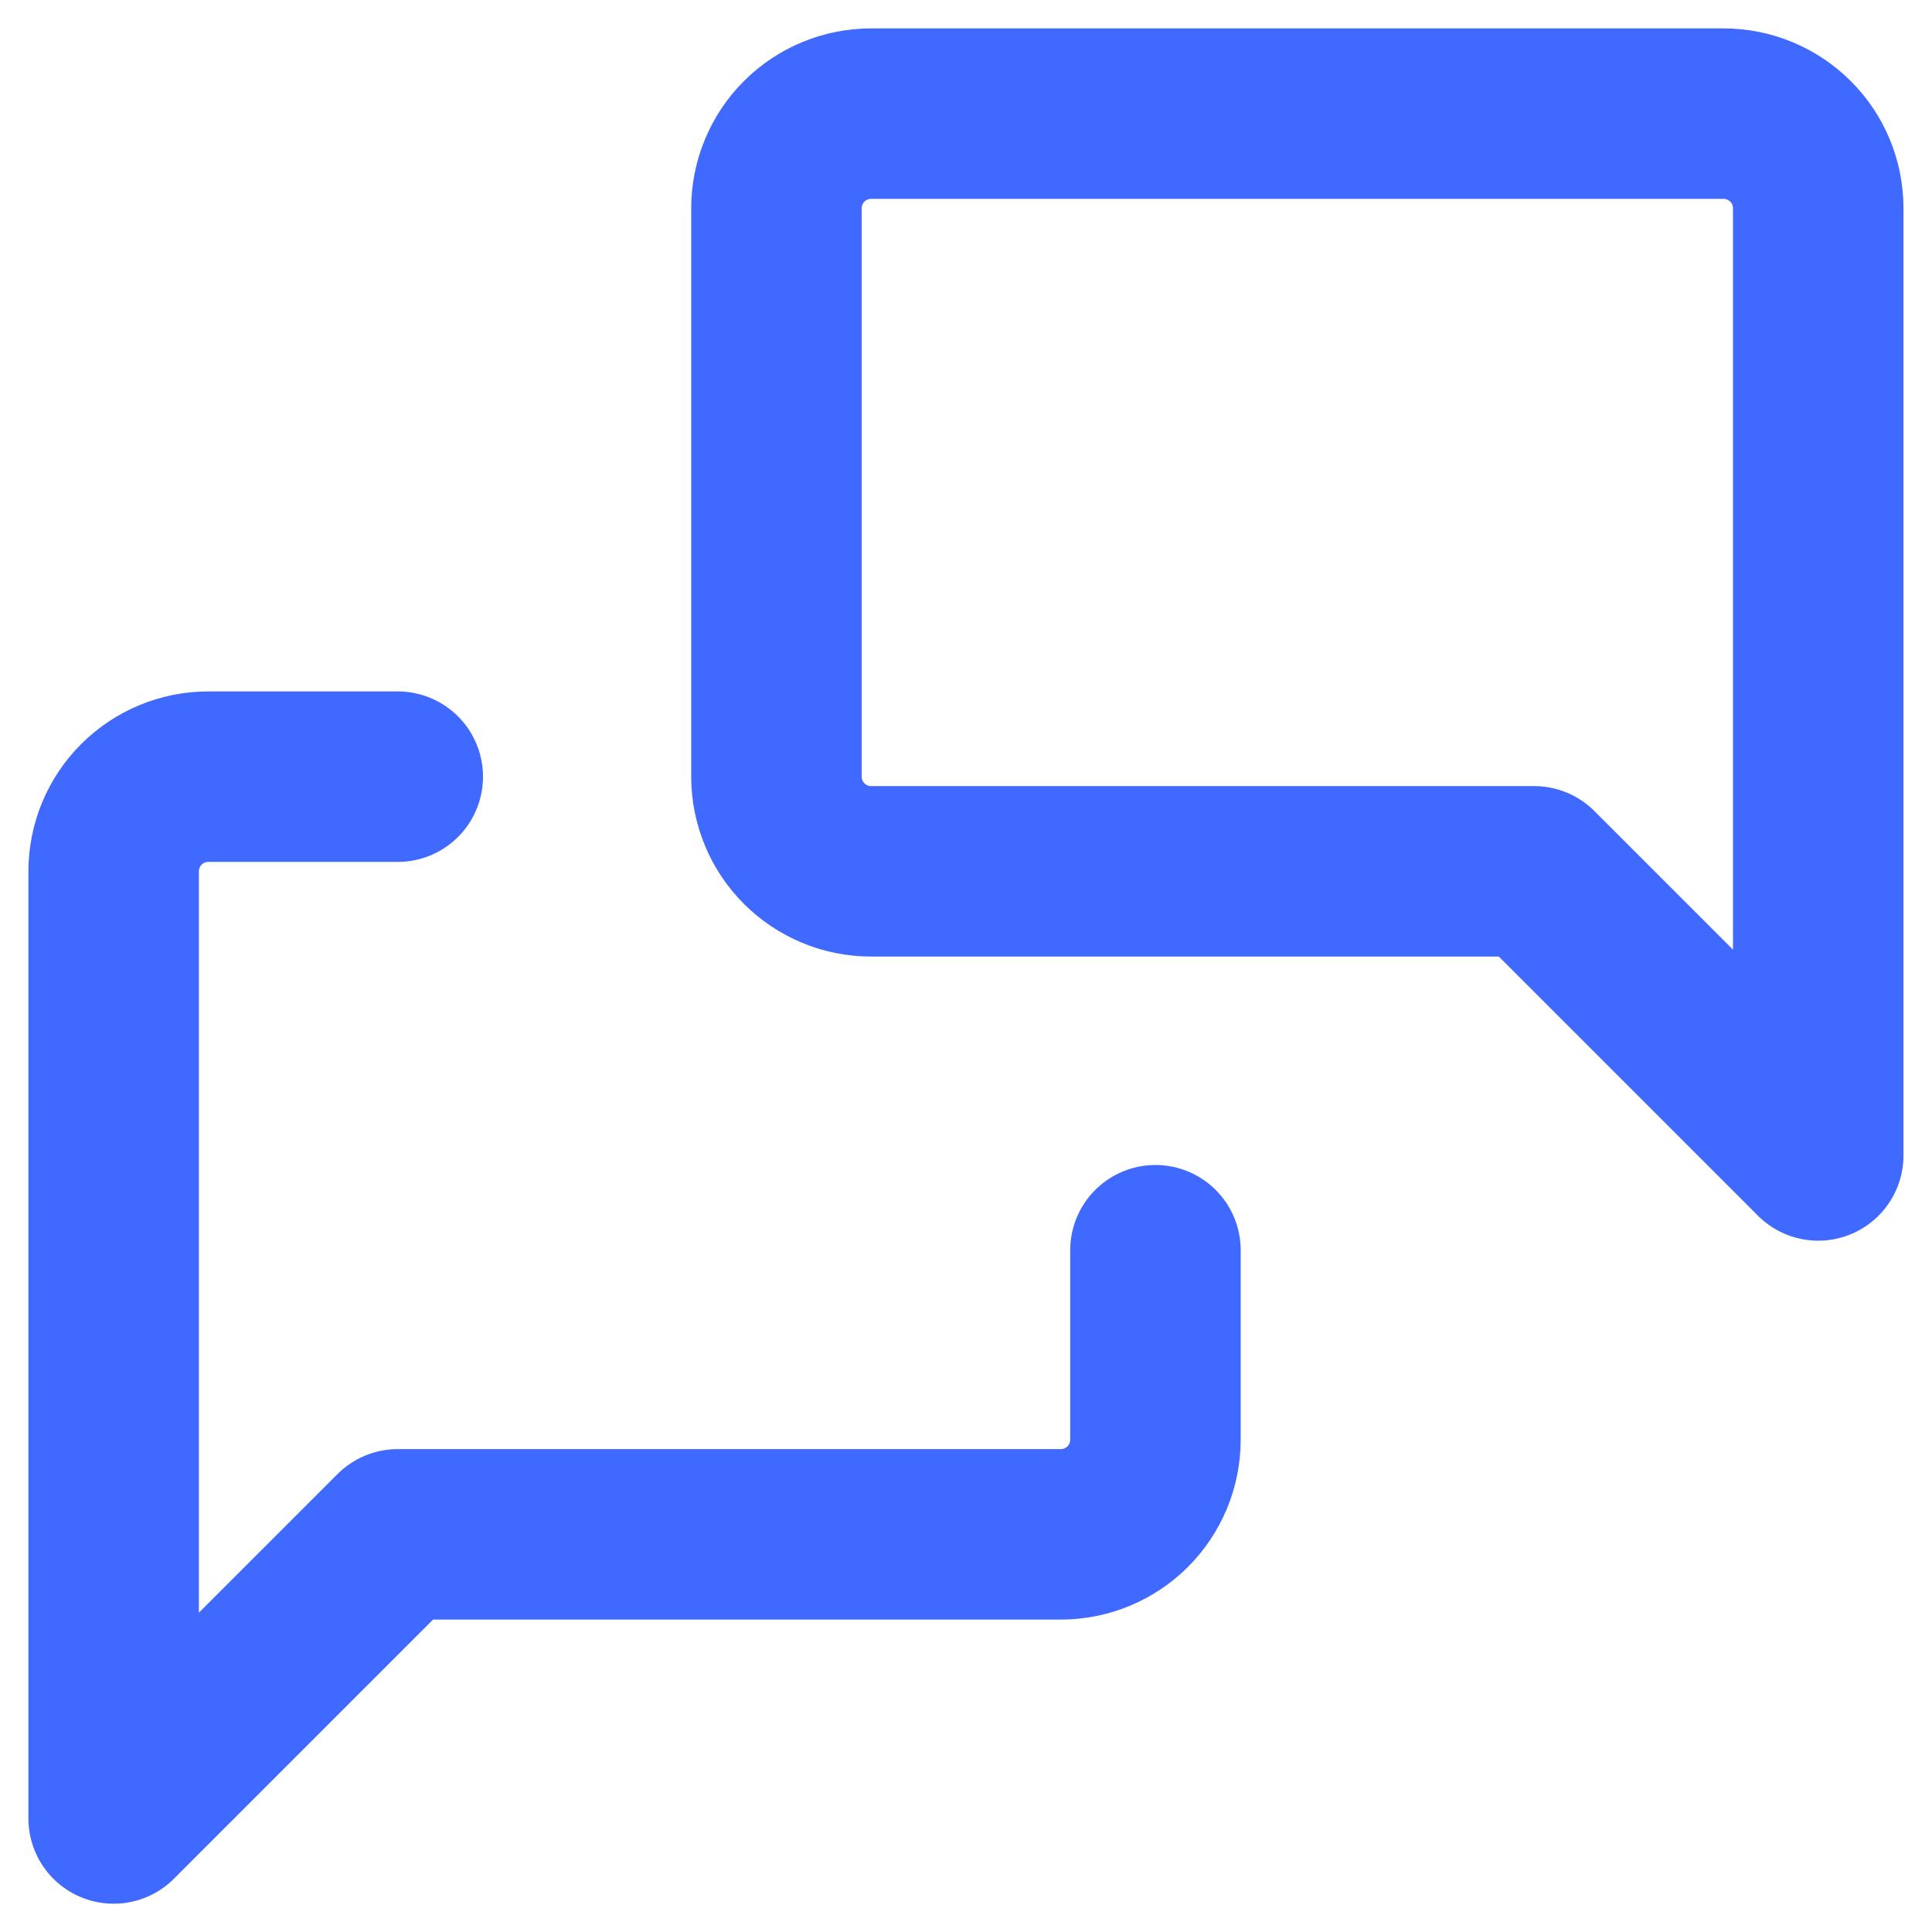
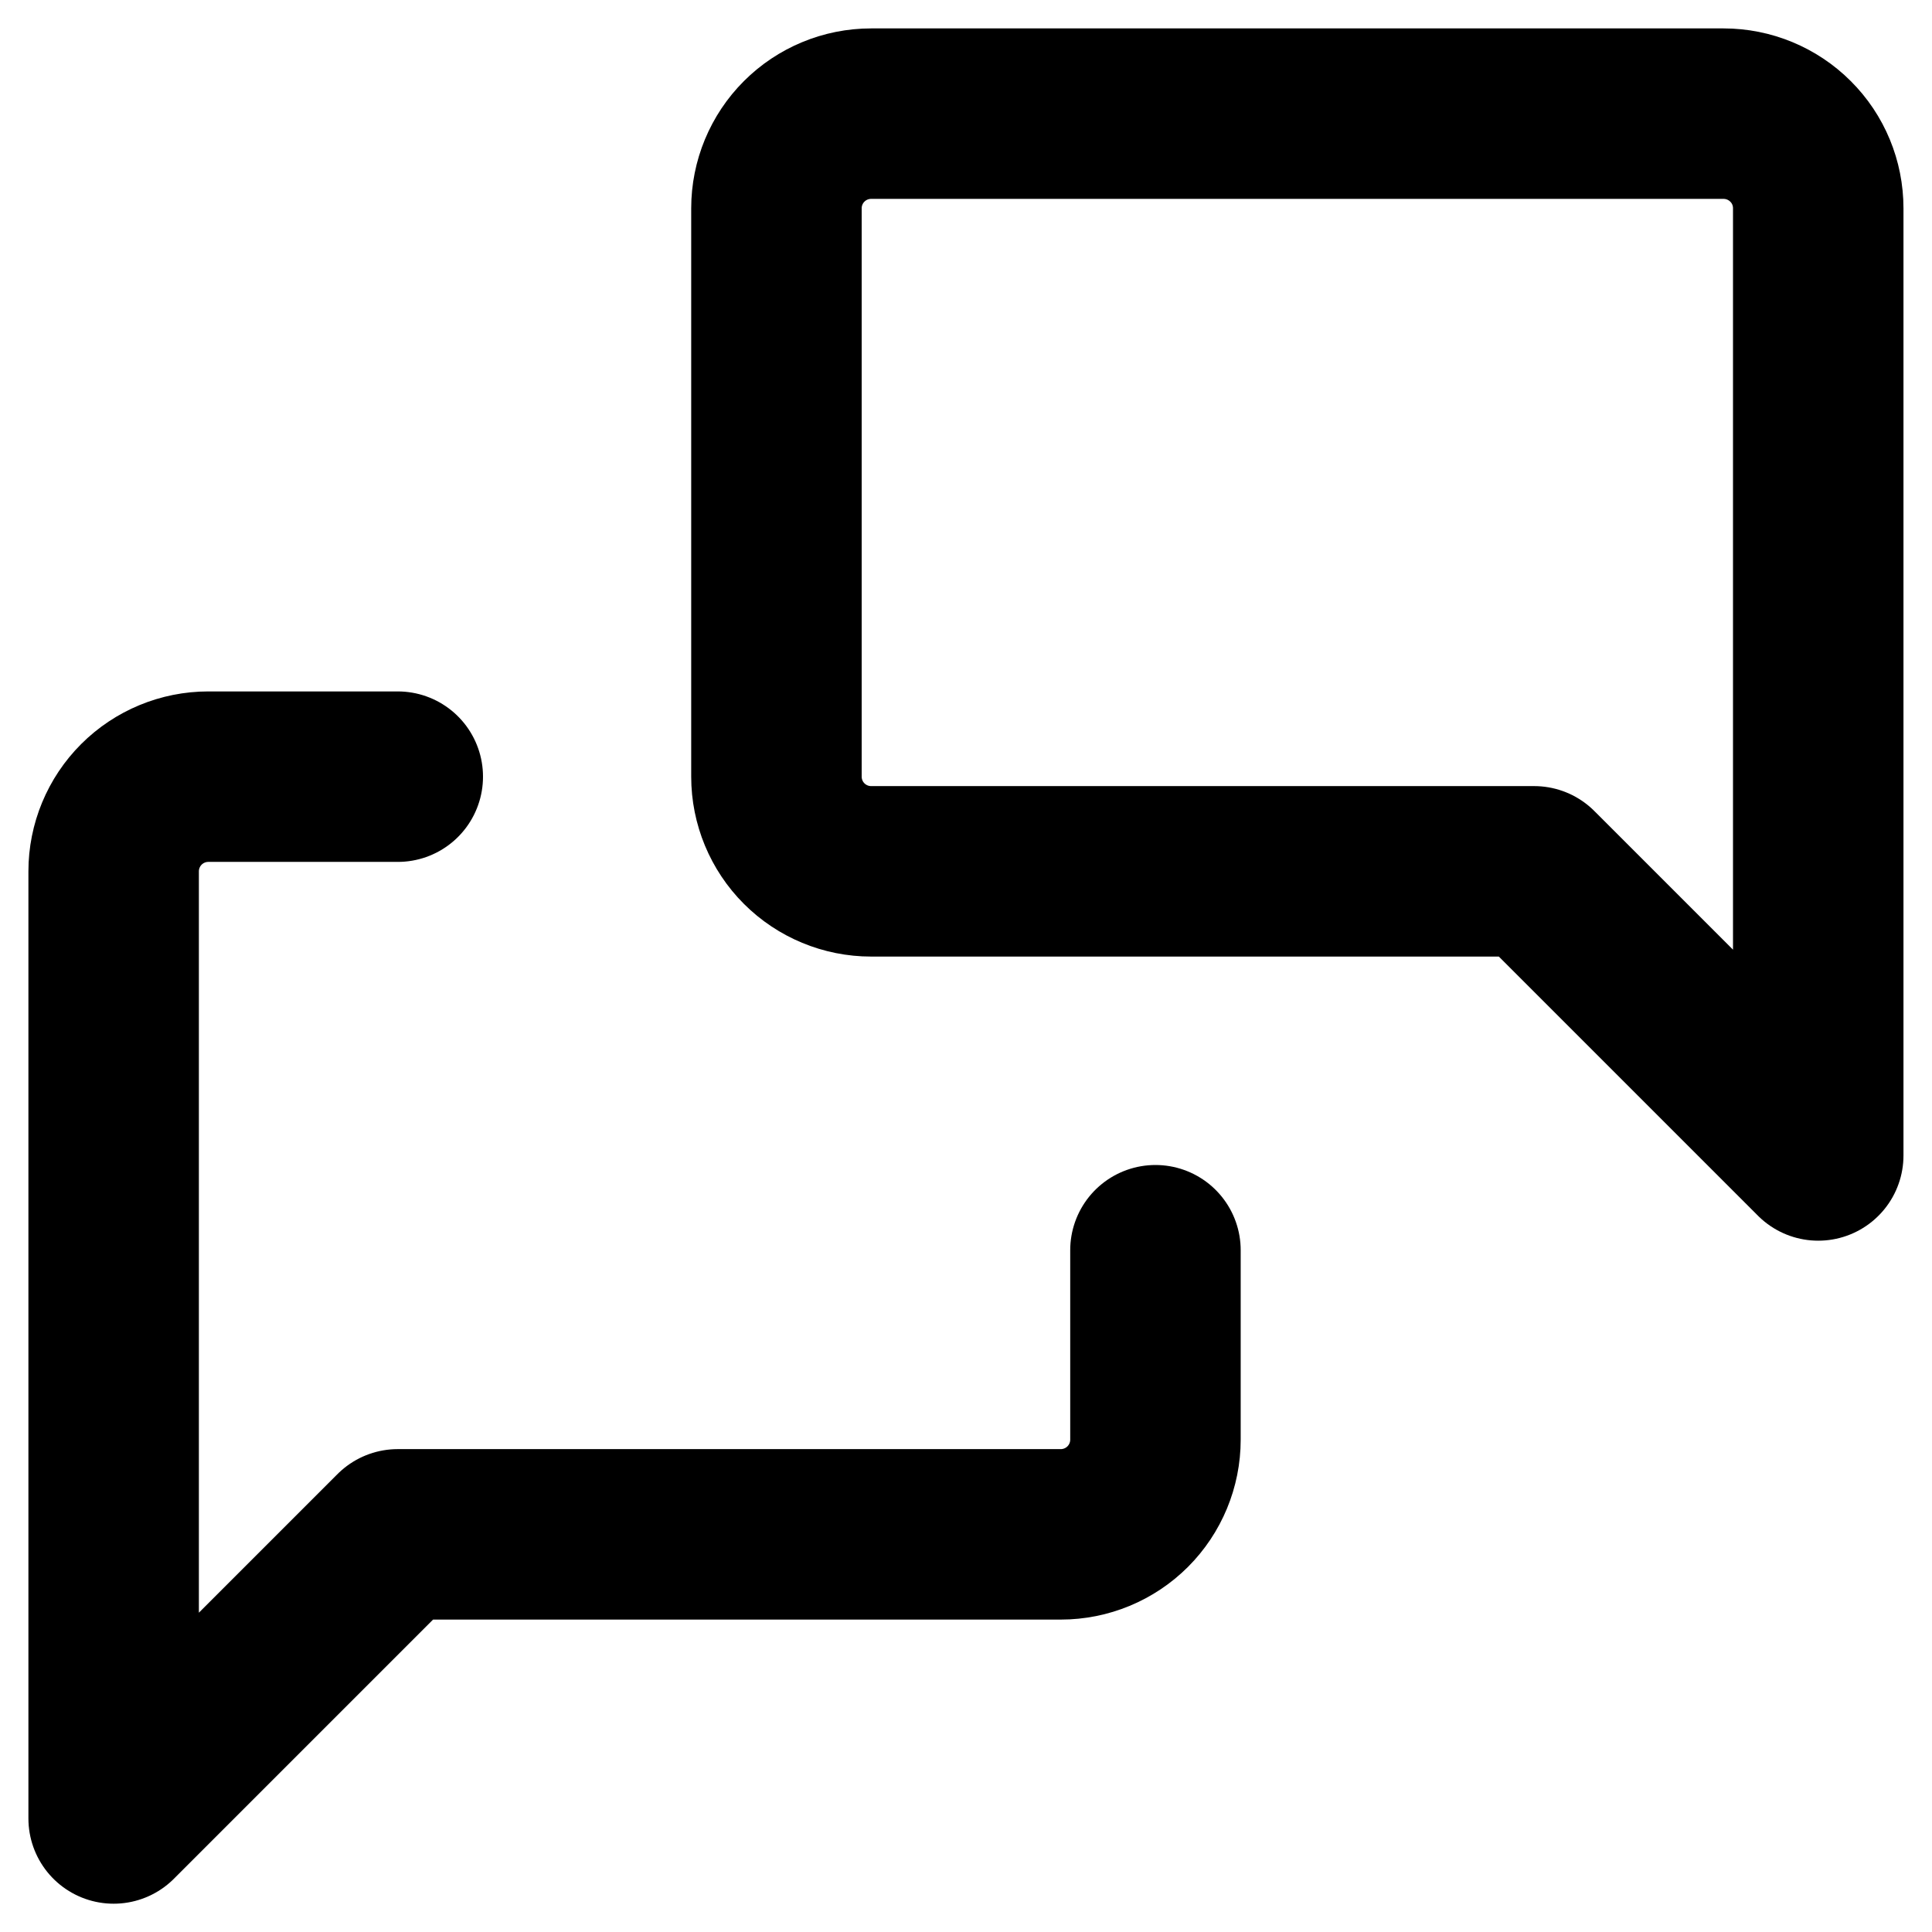
<svg xmlns="http://www.w3.org/2000/svg" width="17" height="17" viewBox="0 0 17 17" fill="none">
-   <path d="M15.999 10.167L13.499 7.667H7.665C7.444 7.667 7.232 7.579 7.076 7.423C6.92 7.267 6.832 7.055 6.832 6.834V1.833C6.832 1.612 6.92 1.4 7.076 1.244C7.232 1.088 7.444 1 7.665 1H15.166C15.387 1 15.599 1.088 15.755 1.244C15.912 1.4 15.999 1.612 15.999 1.833V10.167Z" stroke="#4069FF" stroke-width="1.5" stroke-linecap="round" stroke-linejoin="round" />
-   <path d="M10.167 11.001V12.668C10.167 12.889 10.079 13.101 9.923 13.257C9.767 13.413 9.555 13.501 9.334 13.501H3.5L1 16.001V7.667C1 7.446 1.088 7.234 1.244 7.078C1.4 6.922 1.612 6.834 1.833 6.834H3.5" stroke="#4069FF" stroke-width="1.5" stroke-linecap="round" stroke-linejoin="round" />
+   <path d="M15.999 10.167L13.499 7.667H7.665C7.444 7.667 7.232 7.579 7.076 7.423C6.92 7.267 6.832 7.055 6.832 6.834V1.833C6.832 1.612 6.92 1.4 7.076 1.244C7.232 1.088 7.444 1 7.665 1H15.166C15.387 1 15.599 1.088 15.755 1.244C15.912 1.4 15.999 1.612 15.999 1.833V10.167Z" stroke="#000" stroke-width="1.5" stroke-linecap="round" stroke-linejoin="round" />
+   <path d="M10.167 11.001V12.668C10.167 12.889 10.079 13.101 9.923 13.257C9.767 13.413 9.555 13.501 9.334 13.501H3.5L1 16.001V7.667C1 7.446 1.088 7.234 1.244 7.078C1.4 6.922 1.612 6.834 1.833 6.834H3.5" stroke="#000" stroke-width="1.5" stroke-linecap="round" stroke-linejoin="round" />
</svg>
